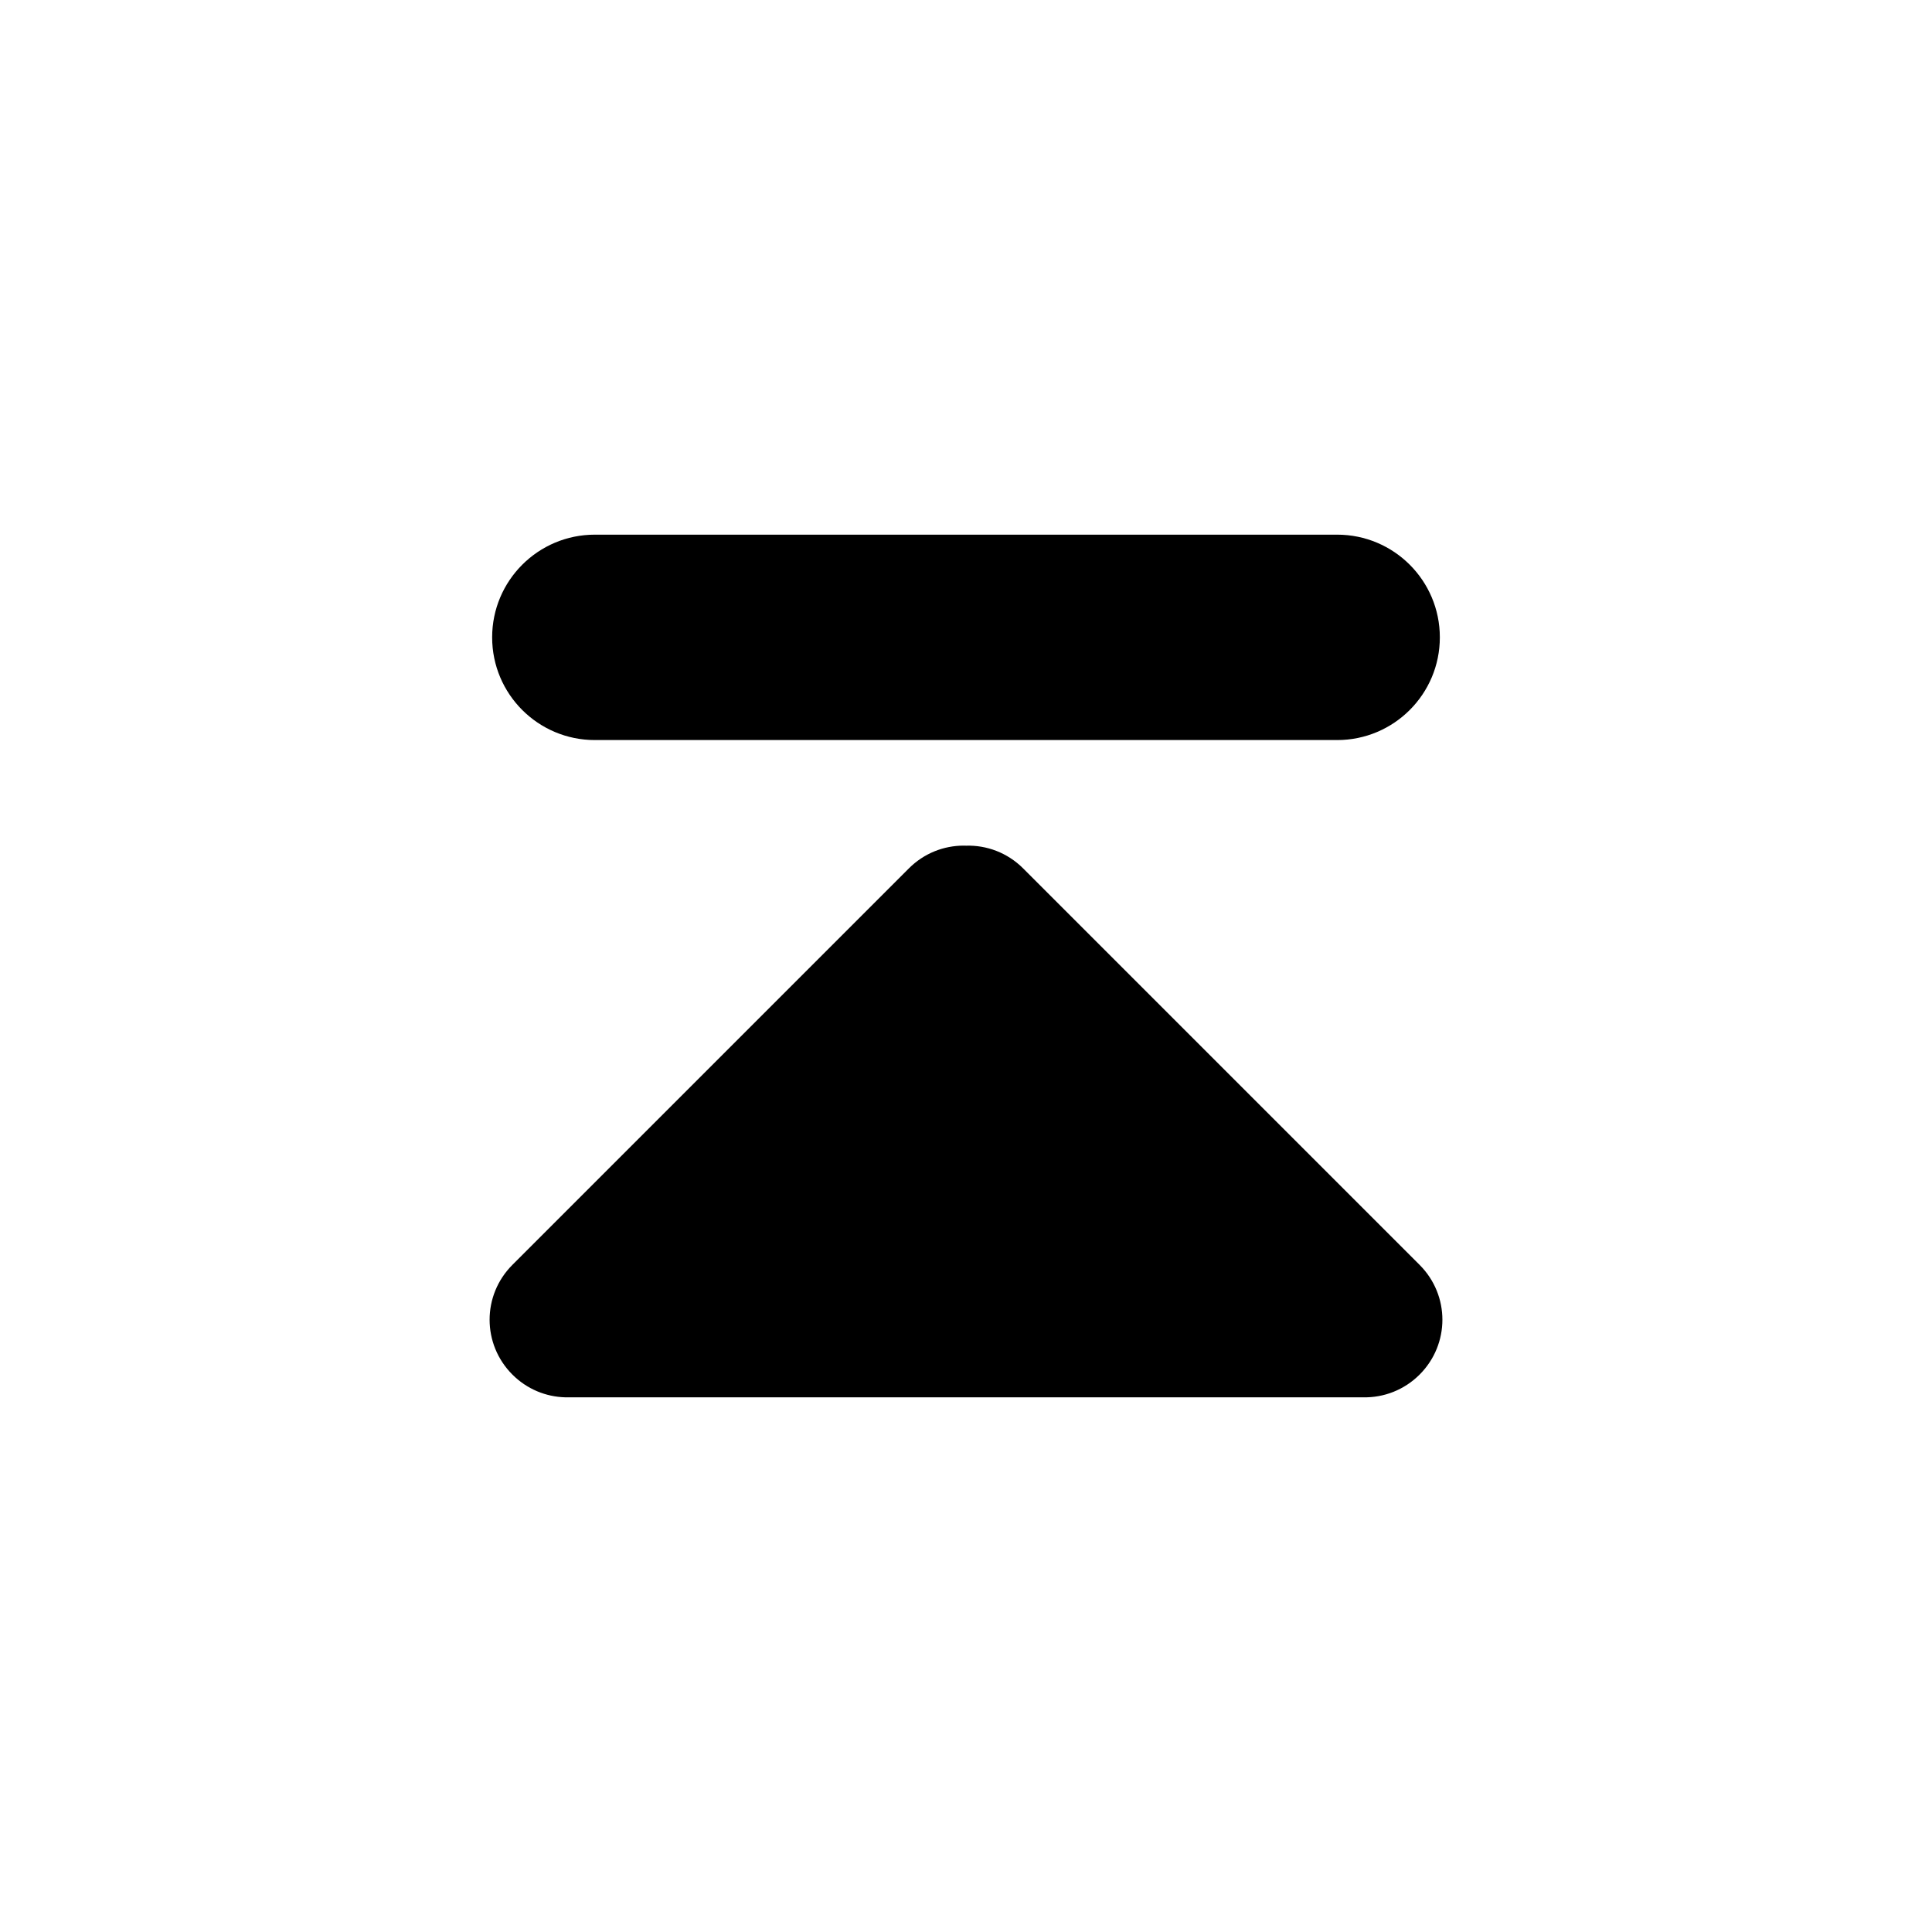
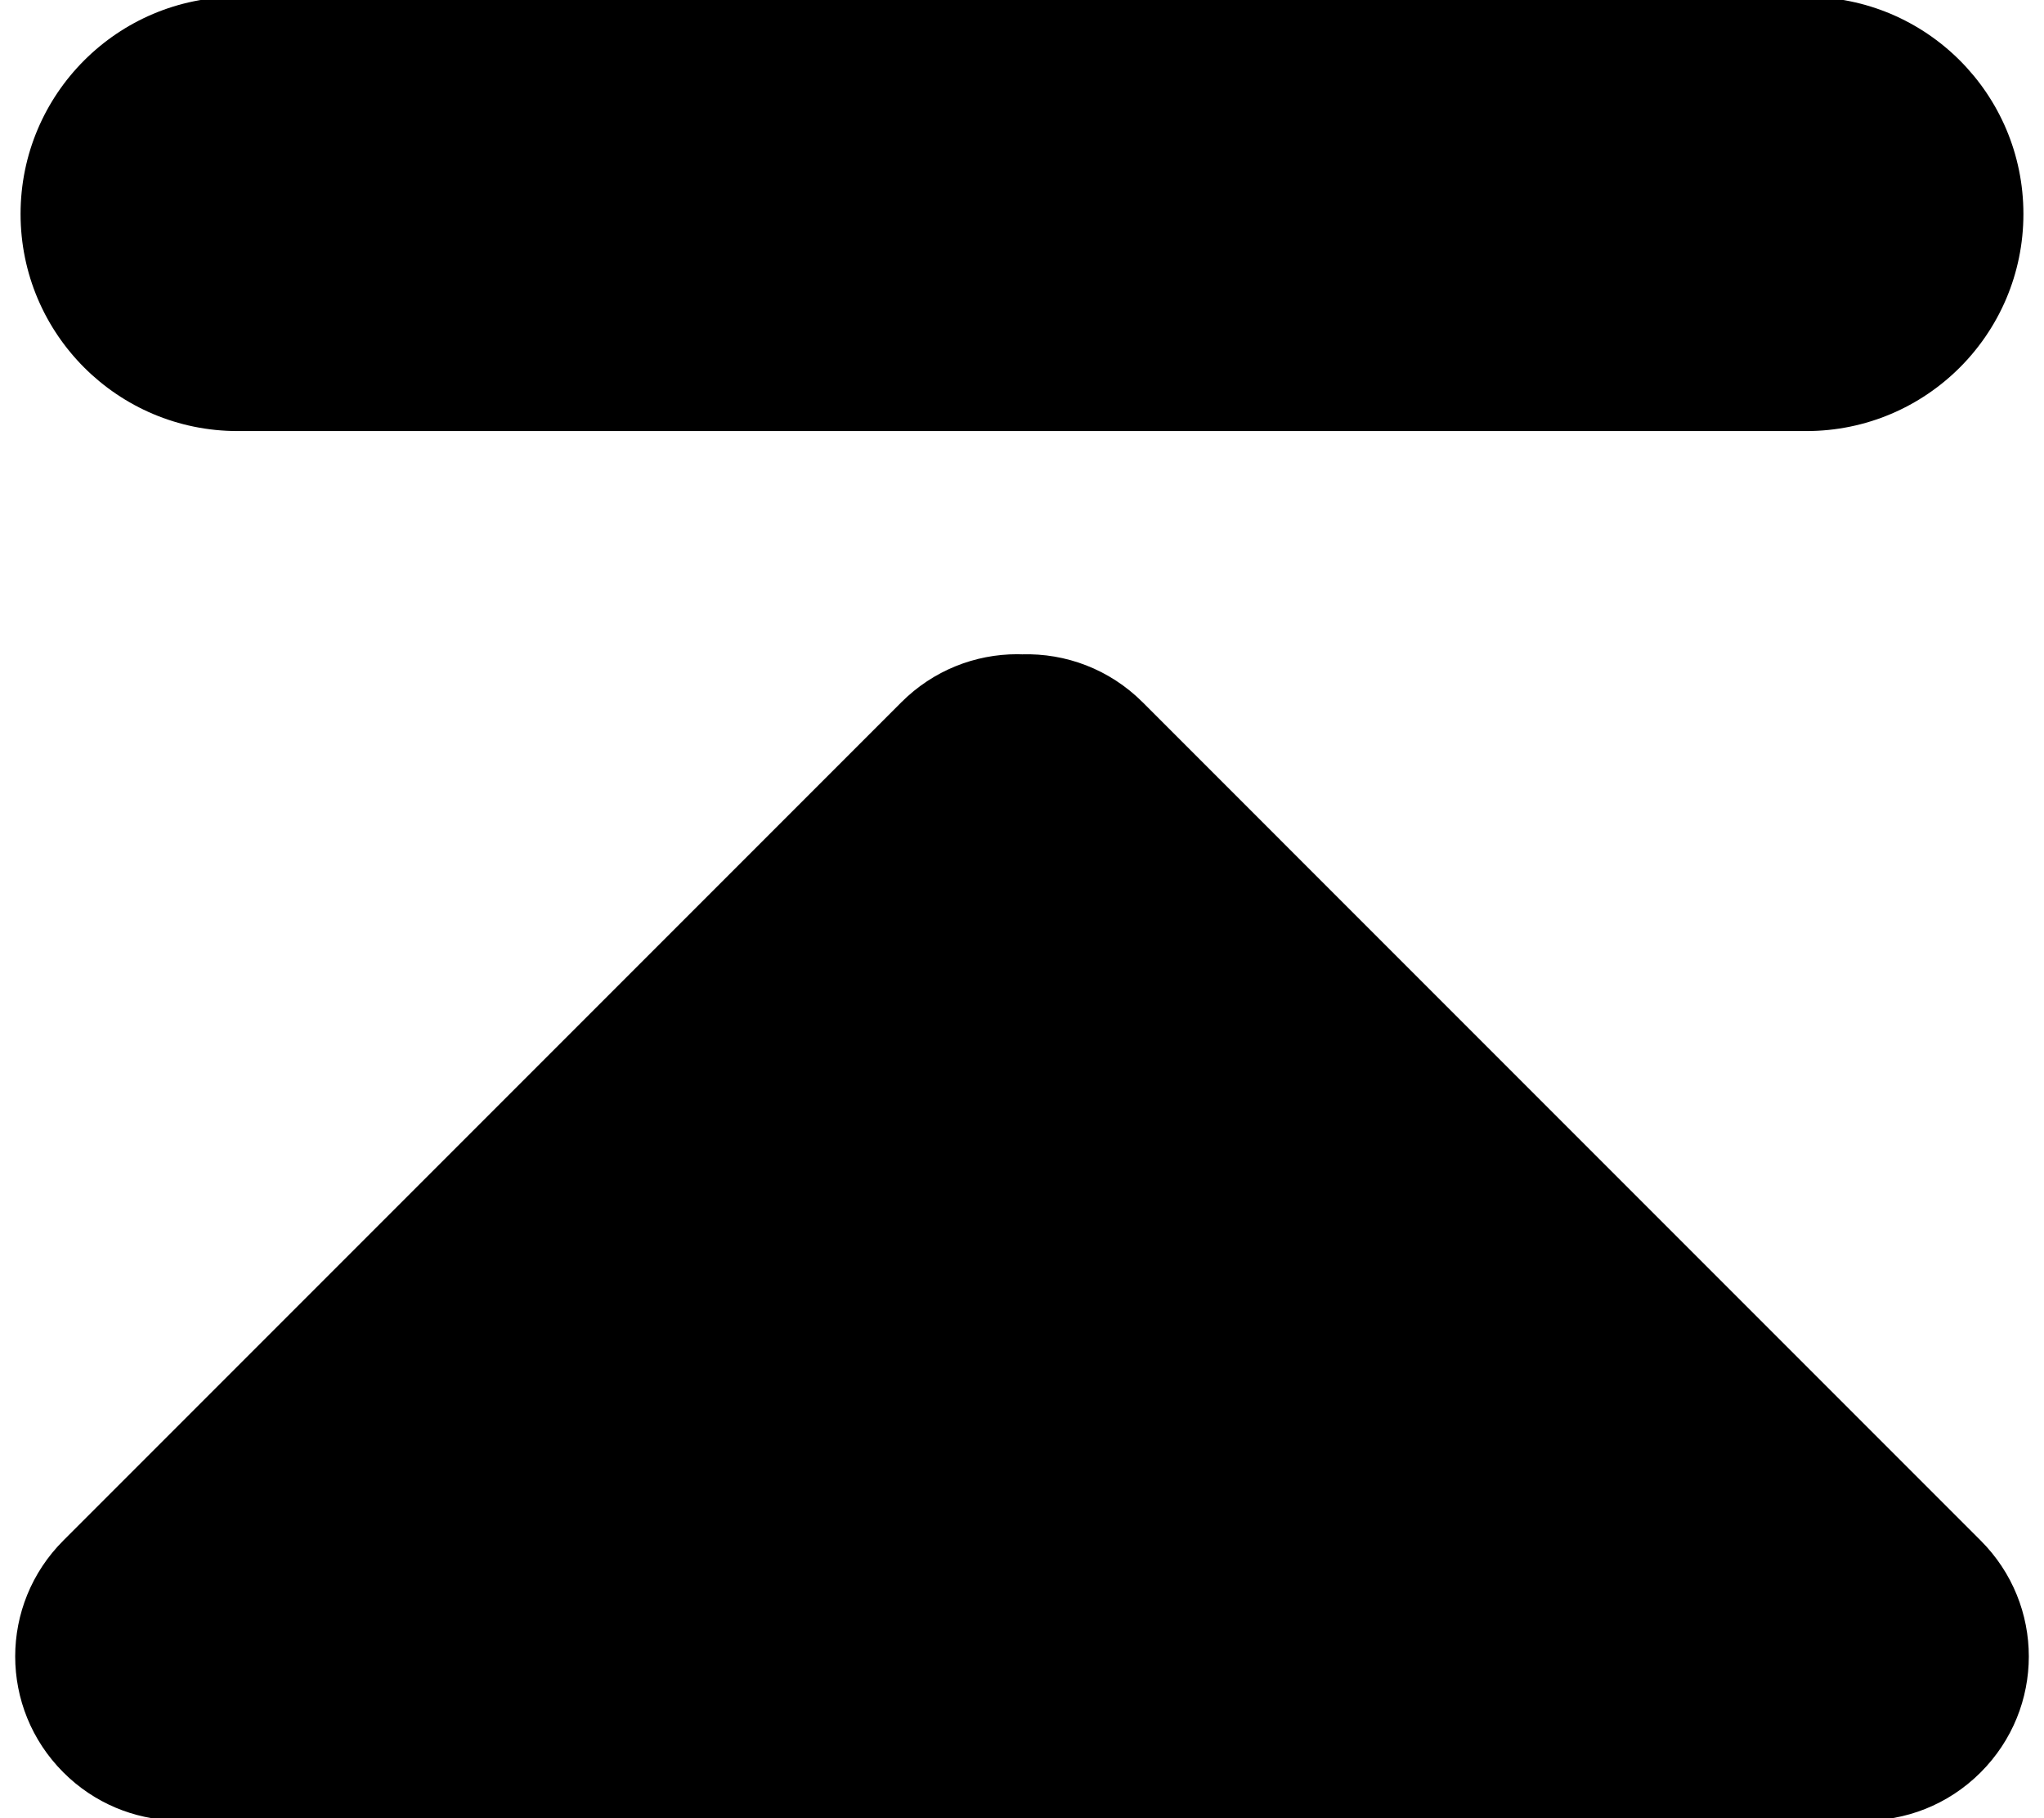
- <svg xmlns="http://www.w3.org/2000/svg" width="512" height="512" viewBox="0 0 135.467 135.467" version="1.1" id="svg19685" xml:space="preserve">
+ <svg xmlns="http://www.w3.org/2000/svg" width="576" height="512" viewBox="0 0 576 512" version="1.1" id="svg19685" xml:space="preserve">
  <defs id="defs19682" />
  <g id="layer1">
-     <g id="g256">
+     <g id="g256" transform="matrix(8.493649,0,0,8.493649,-287.3032,-319.3032)">
      <path id="path20559" style="fill:#000000;stroke:none;stroke-width:2.728;stroke-linecap:round;stroke-linejoin:round;paint-order:stroke fill markers" d="m 67.572,59.293 c -1.39,0 -2.781,0.532 -3.846,1.598 L 35.928,88.69 c -2.131,2.131 -2.131,5.561 0,7.692 1.026,1.026 2.353,1.556 3.691,1.594 l -10e-7,0.002 0.077,-2e-6 c 0.052,7.51e-4 0.104,7.48e-4 0.156,2e-6 l 55.763,-2e-6 c 1.416,0.02 2.839,-0.511 3.924,-1.596 2.131,-2.131 2.131,-5.561 -6e-6,-7.692 L 71.741,60.891 c -1.107,-1.107 -2.564,-1.637 -4.007,-1.594 -0.054,-0.002 -0.107,-0.004 -0.161,-0.004 z" />
      <rect style="fill:#000000;stroke:none;stroke-width:3.612;stroke-linecap:round;stroke-linejoin:round;paint-order:stroke fill markers" id="rect20557" width="66.45" height="14.402" x="34.508" y="37.489" rx="7.201" ry="7.201" />
    </g>
  </g>
</svg>
